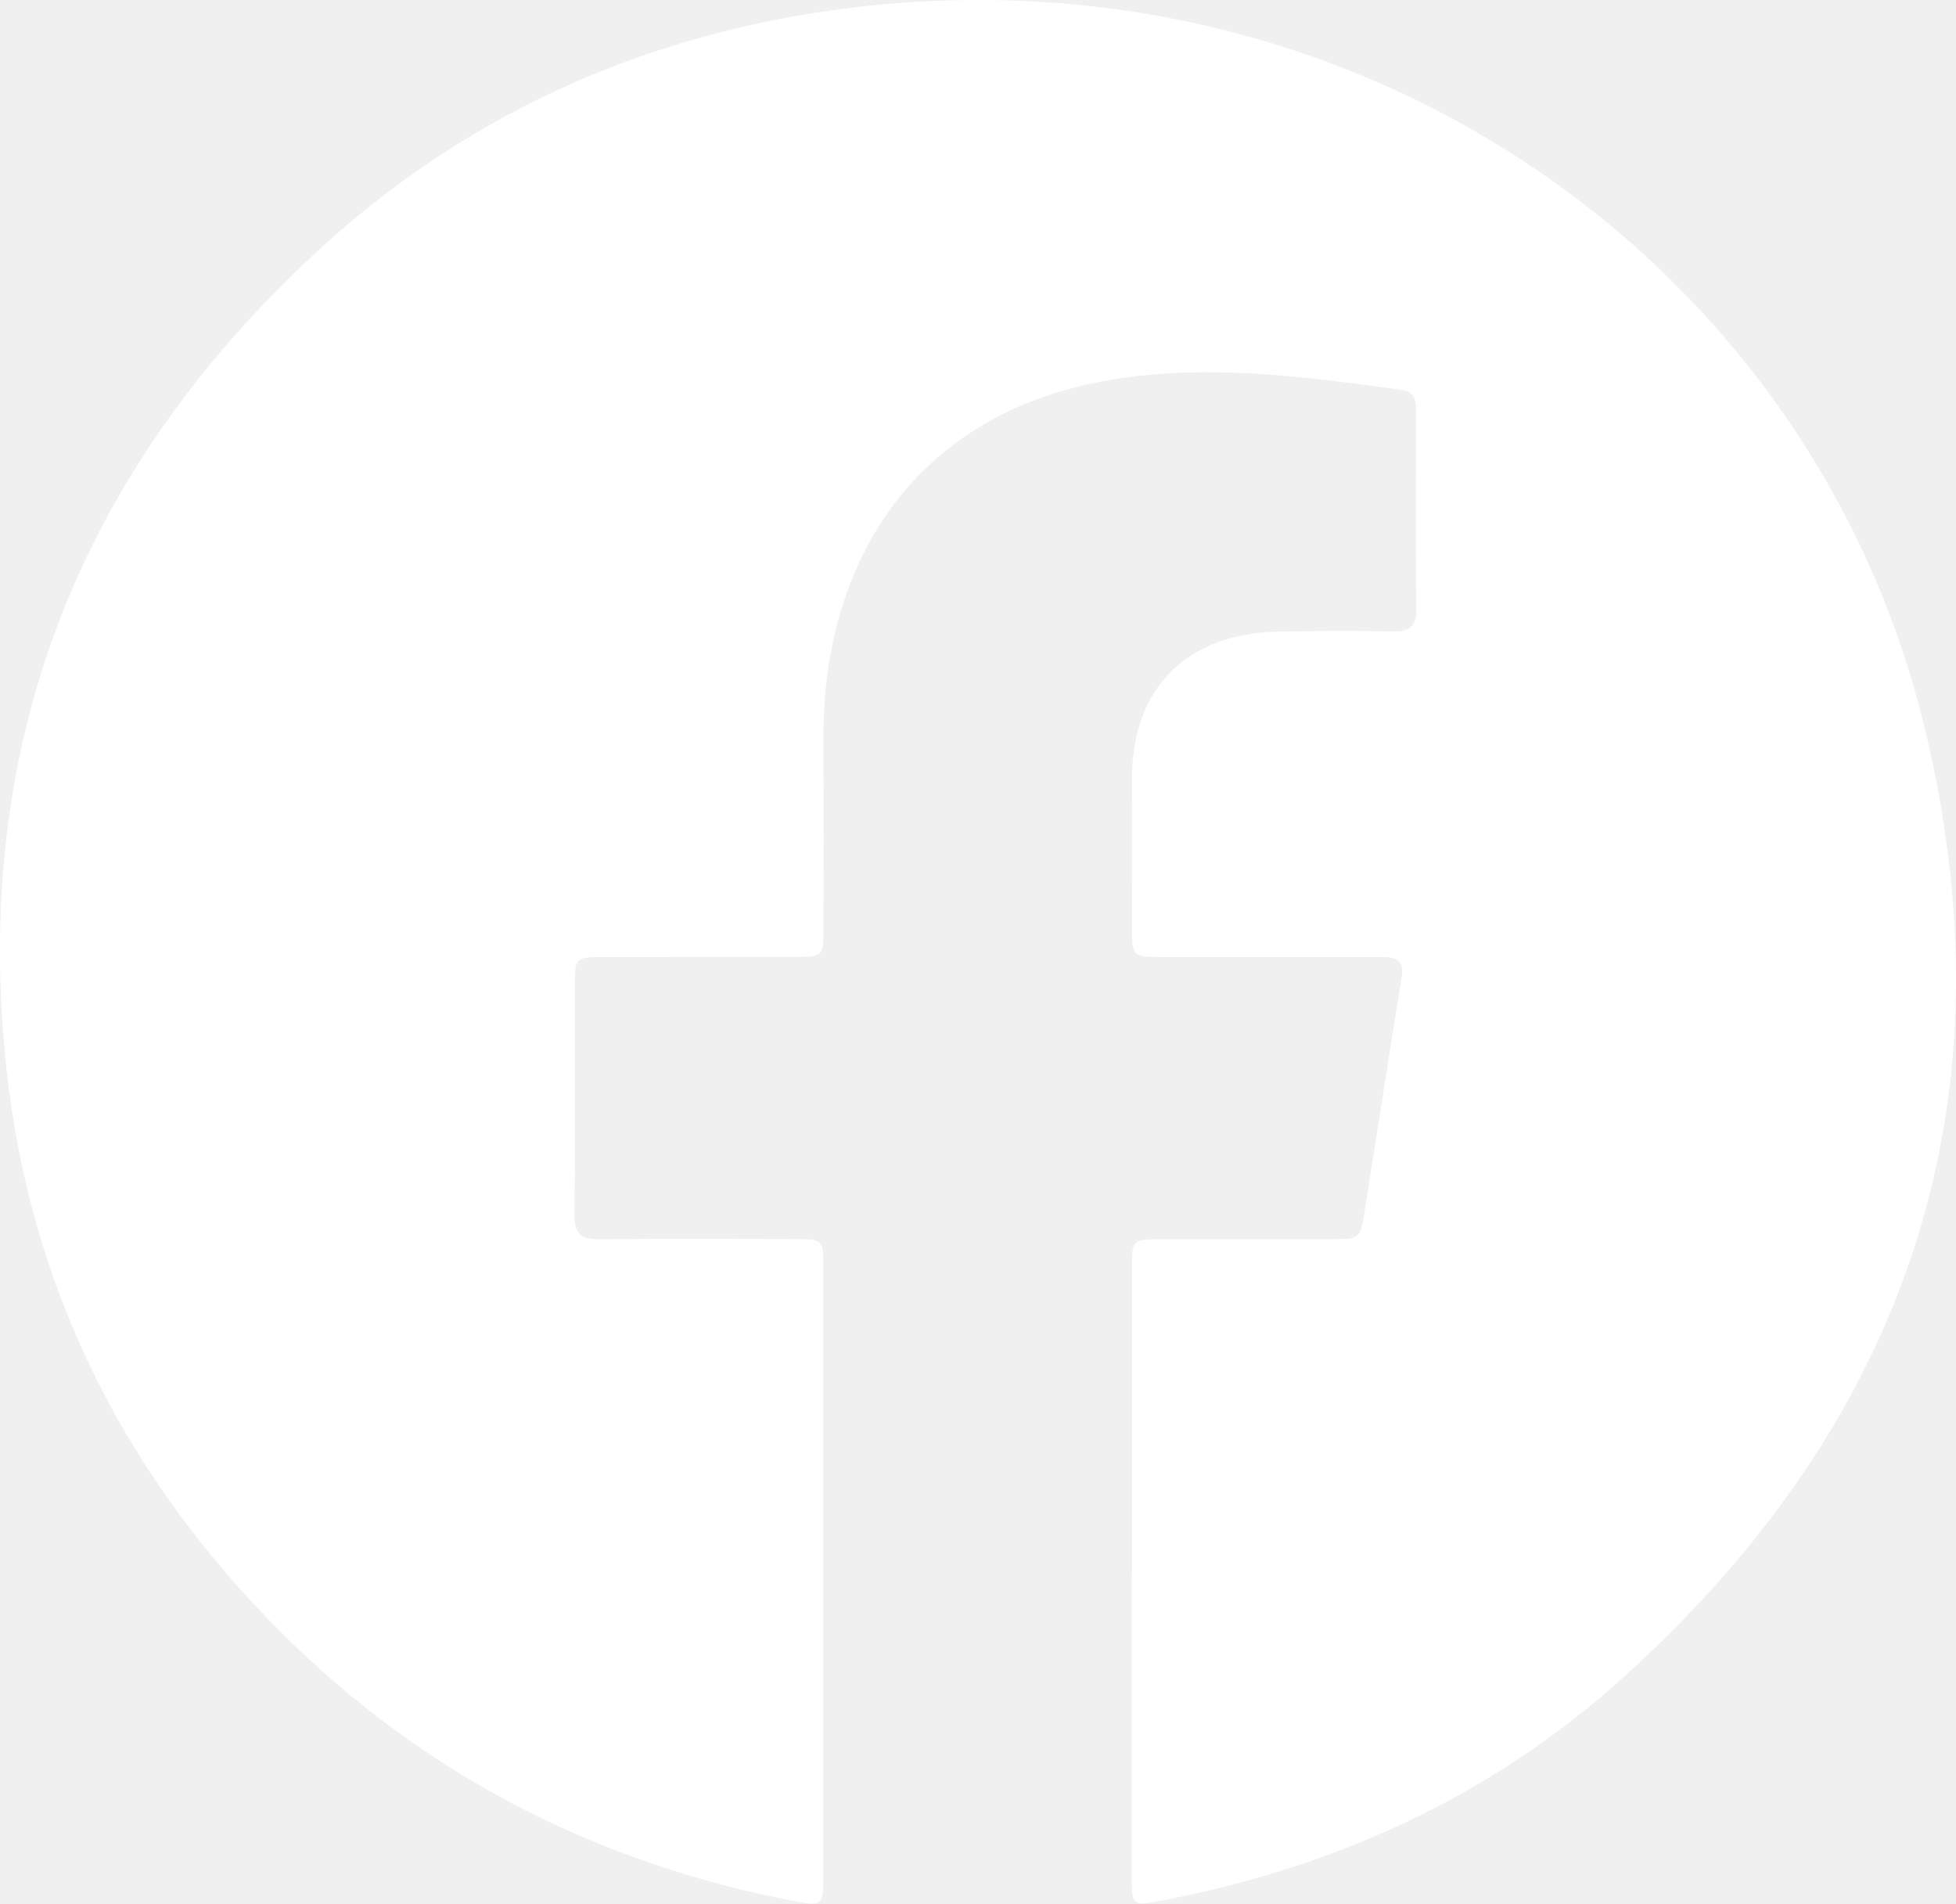
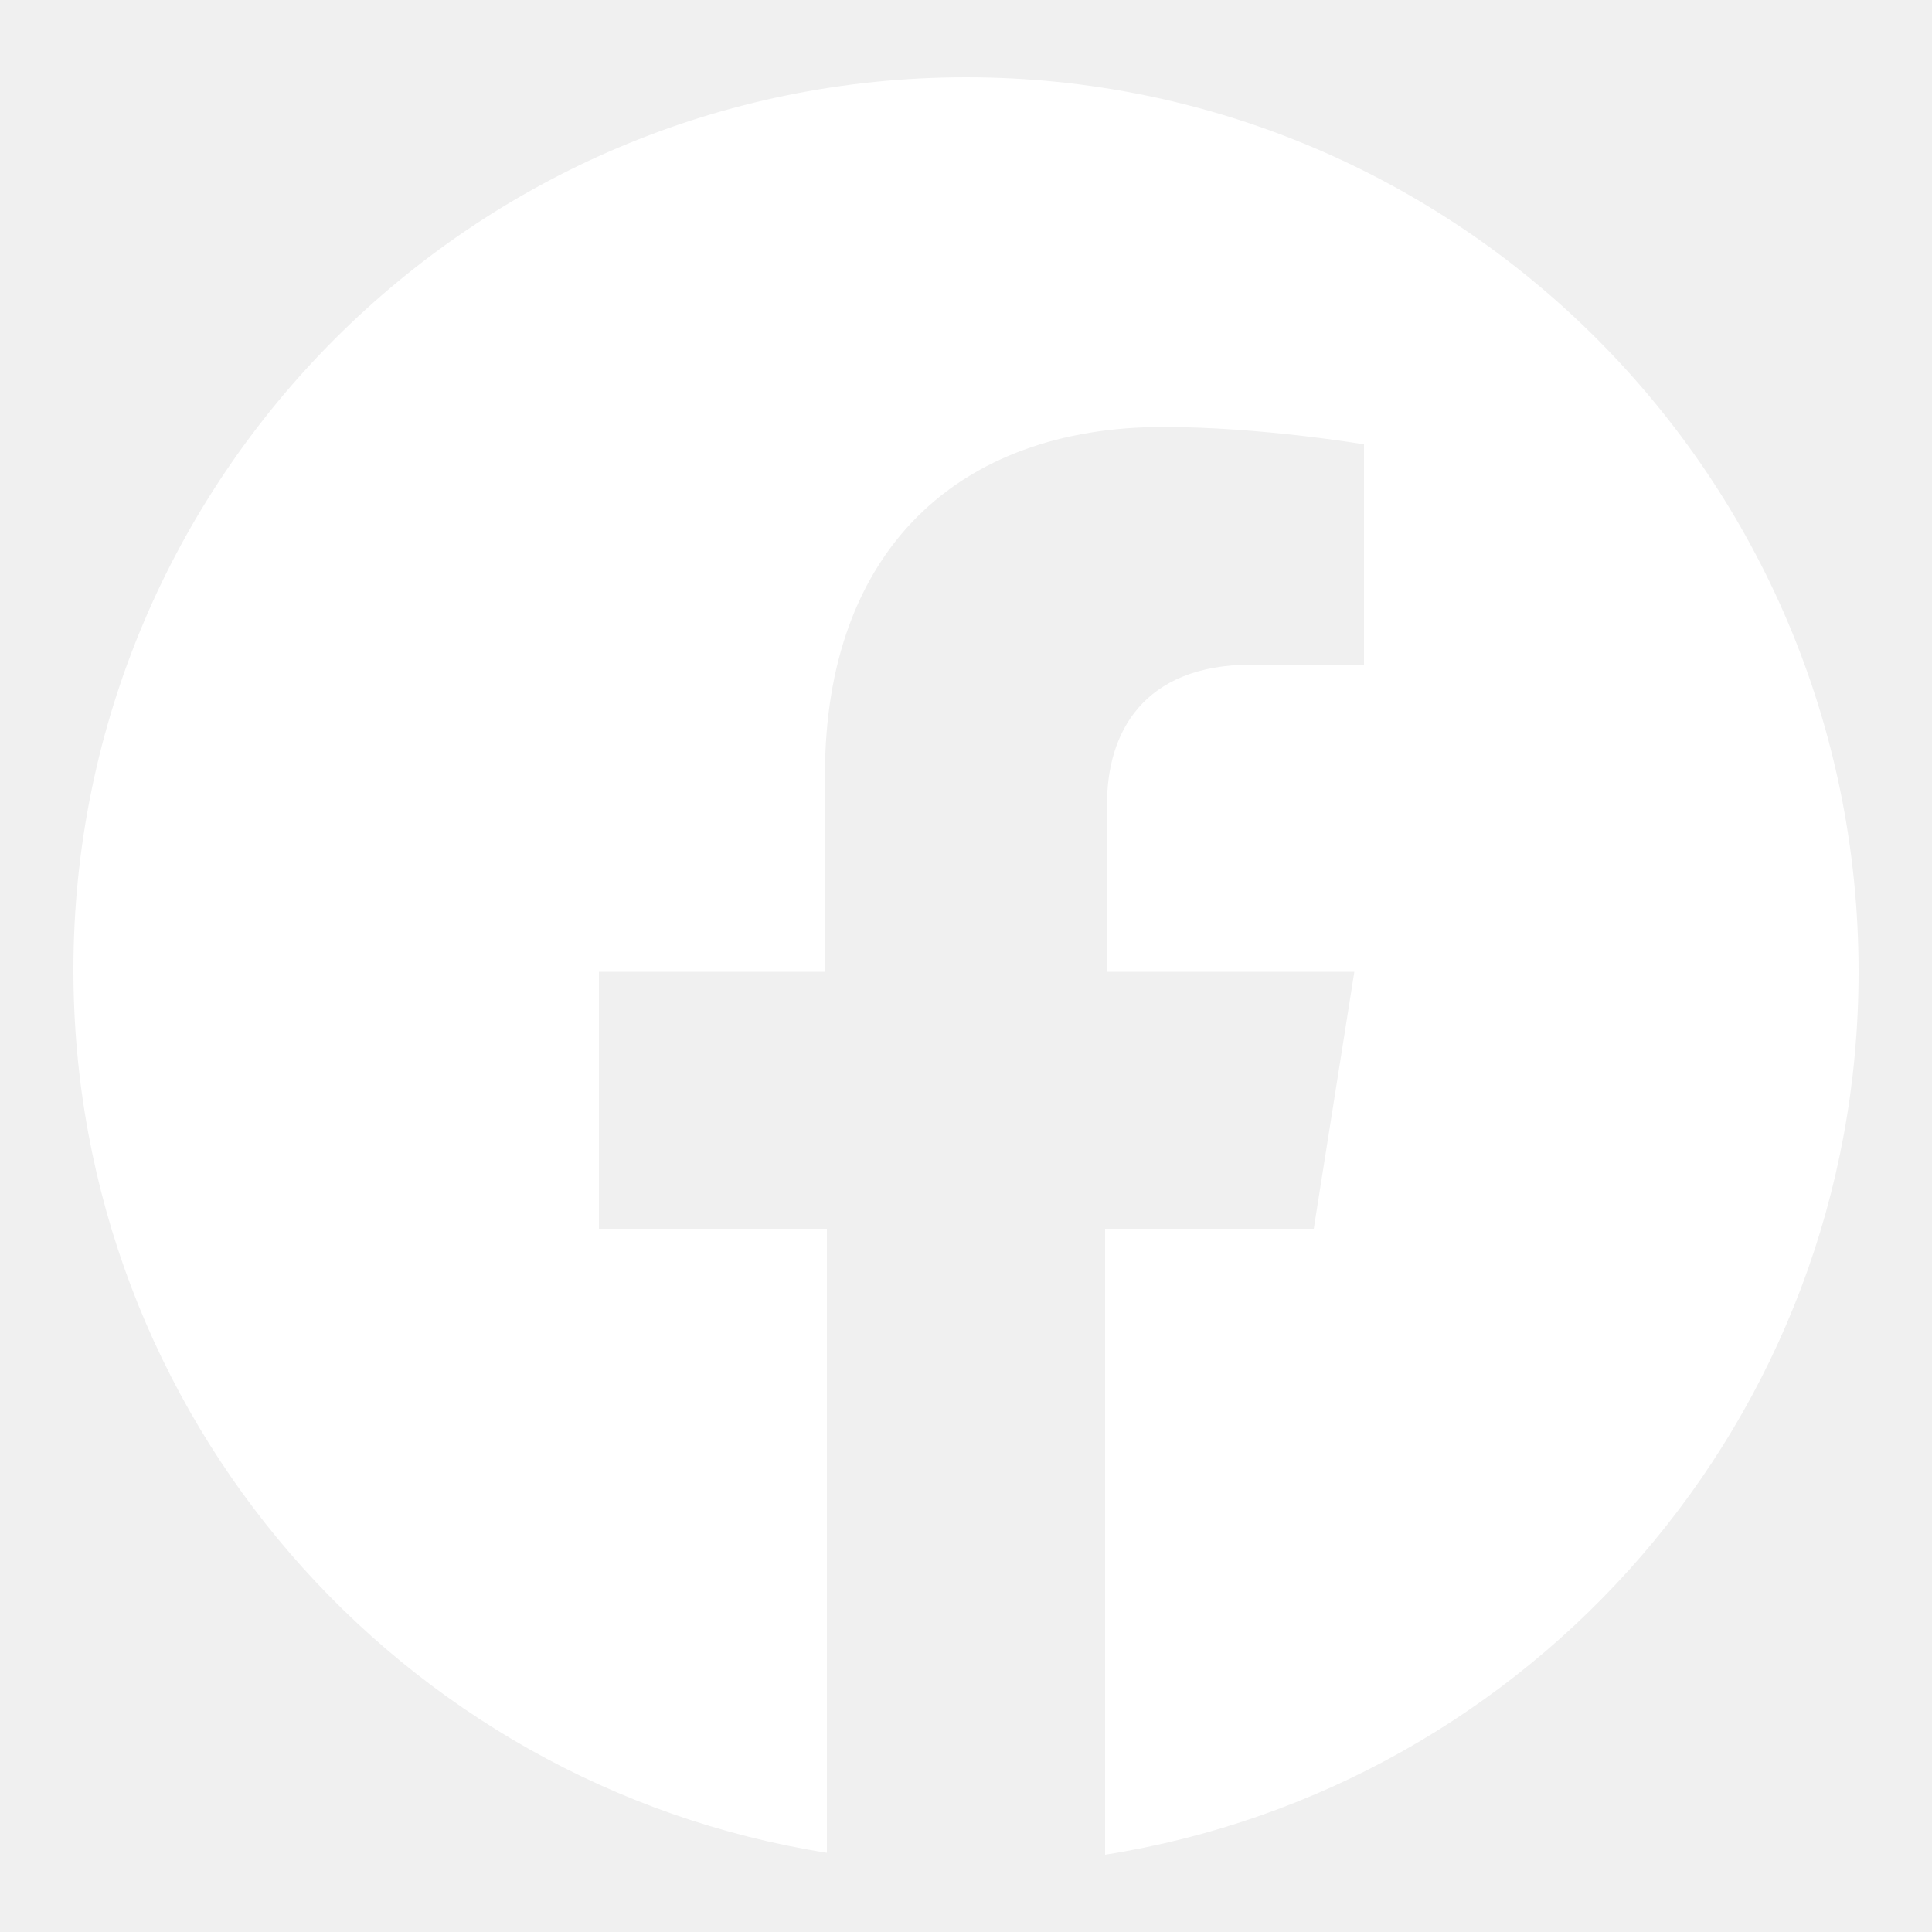
- <svg xmlns="http://www.w3.org/2000/svg" width="37" height="36" viewBox="0 0 37 36" fill="none">
-   <g clip-path="url(#clip0_152_2311)">
-     <path d="M21.409 29.73C21.409 31.693 21.409 33.656 21.409 35.619C21.409 35.998 21.456 36.039 21.834 35.969C25.169 35.357 28.162 34.007 30.664 31.761C36.16 26.825 38.135 20.717 36.375 13.636C34.198 4.868 25.545 -1.178 15.744 0.194C12.02 0.716 8.727 2.234 5.987 4.766C1.445 8.963 -0.543 14.14 0.126 20.241C0.562 24.219 2.23 27.668 5.03 30.578C7.787 33.444 11.156 35.227 15.101 35.968C15.533 36.049 15.573 36.011 15.573 35.565C15.573 31.673 15.573 27.782 15.573 23.89C15.573 23.466 15.54 23.433 15.094 23.433C13.84 23.43 12.585 23.426 11.331 23.436C10.999 23.44 10.863 23.336 10.868 22.988C10.884 21.521 10.874 20.055 10.876 18.588C10.876 18.121 10.896 18.099 11.389 18.099C12.632 18.096 13.875 18.099 15.12 18.096C15.54 18.096 15.574 18.059 15.576 17.651C15.577 16.489 15.584 15.326 15.574 14.165C15.569 13.543 15.603 12.926 15.721 12.314C16.249 9.563 18.076 7.729 20.845 7.213C22.743 6.858 24.628 7.116 26.511 7.373C26.785 7.41 26.787 7.601 26.787 7.8C26.787 9.041 26.78 10.282 26.791 11.522C26.795 11.829 26.675 11.945 26.363 11.94C25.638 11.93 24.913 11.93 24.187 11.944C22.455 11.979 21.423 13.003 21.413 14.695C21.407 15.665 21.412 16.636 21.413 17.606C21.413 18.073 21.439 18.098 21.926 18.098C23.331 18.099 24.735 18.103 26.14 18.098C26.428 18.098 26.565 18.169 26.513 18.49C26.269 19.981 26.043 21.476 25.803 22.969C25.731 23.42 25.707 23.433 25.22 23.435C24.115 23.438 23.009 23.435 21.904 23.436C21.44 23.436 21.413 23.464 21.413 23.916C21.413 25.857 21.413 27.797 21.413 29.738L21.409 29.73Z" fill="white" />
+ <svg xmlns="http://www.w3.org/2000/svg" version="1.1" id="レイヤー_1" x="0px" y="0px" viewBox="0 0 100 100" style="enable-background:new 0 0 100 100;" xml:space="preserve">
+   <style type="text/css">
+ 	.st0{fill:none;}
+ 	.st1{fill:#FFFFFF;}
+ </style>
+   <g id="グループ_14459" transform="translate(95)">
+     <rect id="長方形_11153" x="-95" class="st0" width="100" height="100" />
+     <path class="st1" d="M1.2,50.3C1.2,24.7-19.5,4-45,4s-46.2,20.7-46.2,46.2c0,23.1,16.9,42.2,39,45.7V63.6H-64V50.3h11.7V40.1   c0-11.6,6.9-18,17.5-18c5.1,0,10.4,0.9,10.4,0.9v11.4h-5.8c-5.7,0-7.5,3.6-7.5,7.2v8.7h12.8L-27,63.6h-10.8V96   C-15.7,92.5,1.2,73.4,1.2,50.3z" />
  </g>
-   <defs>
-     <clipPath id="clip0_152_2311">
-       <rect width="37" height="36" fill="white" />
-     </clipPath>
-   </defs>
</svg>
